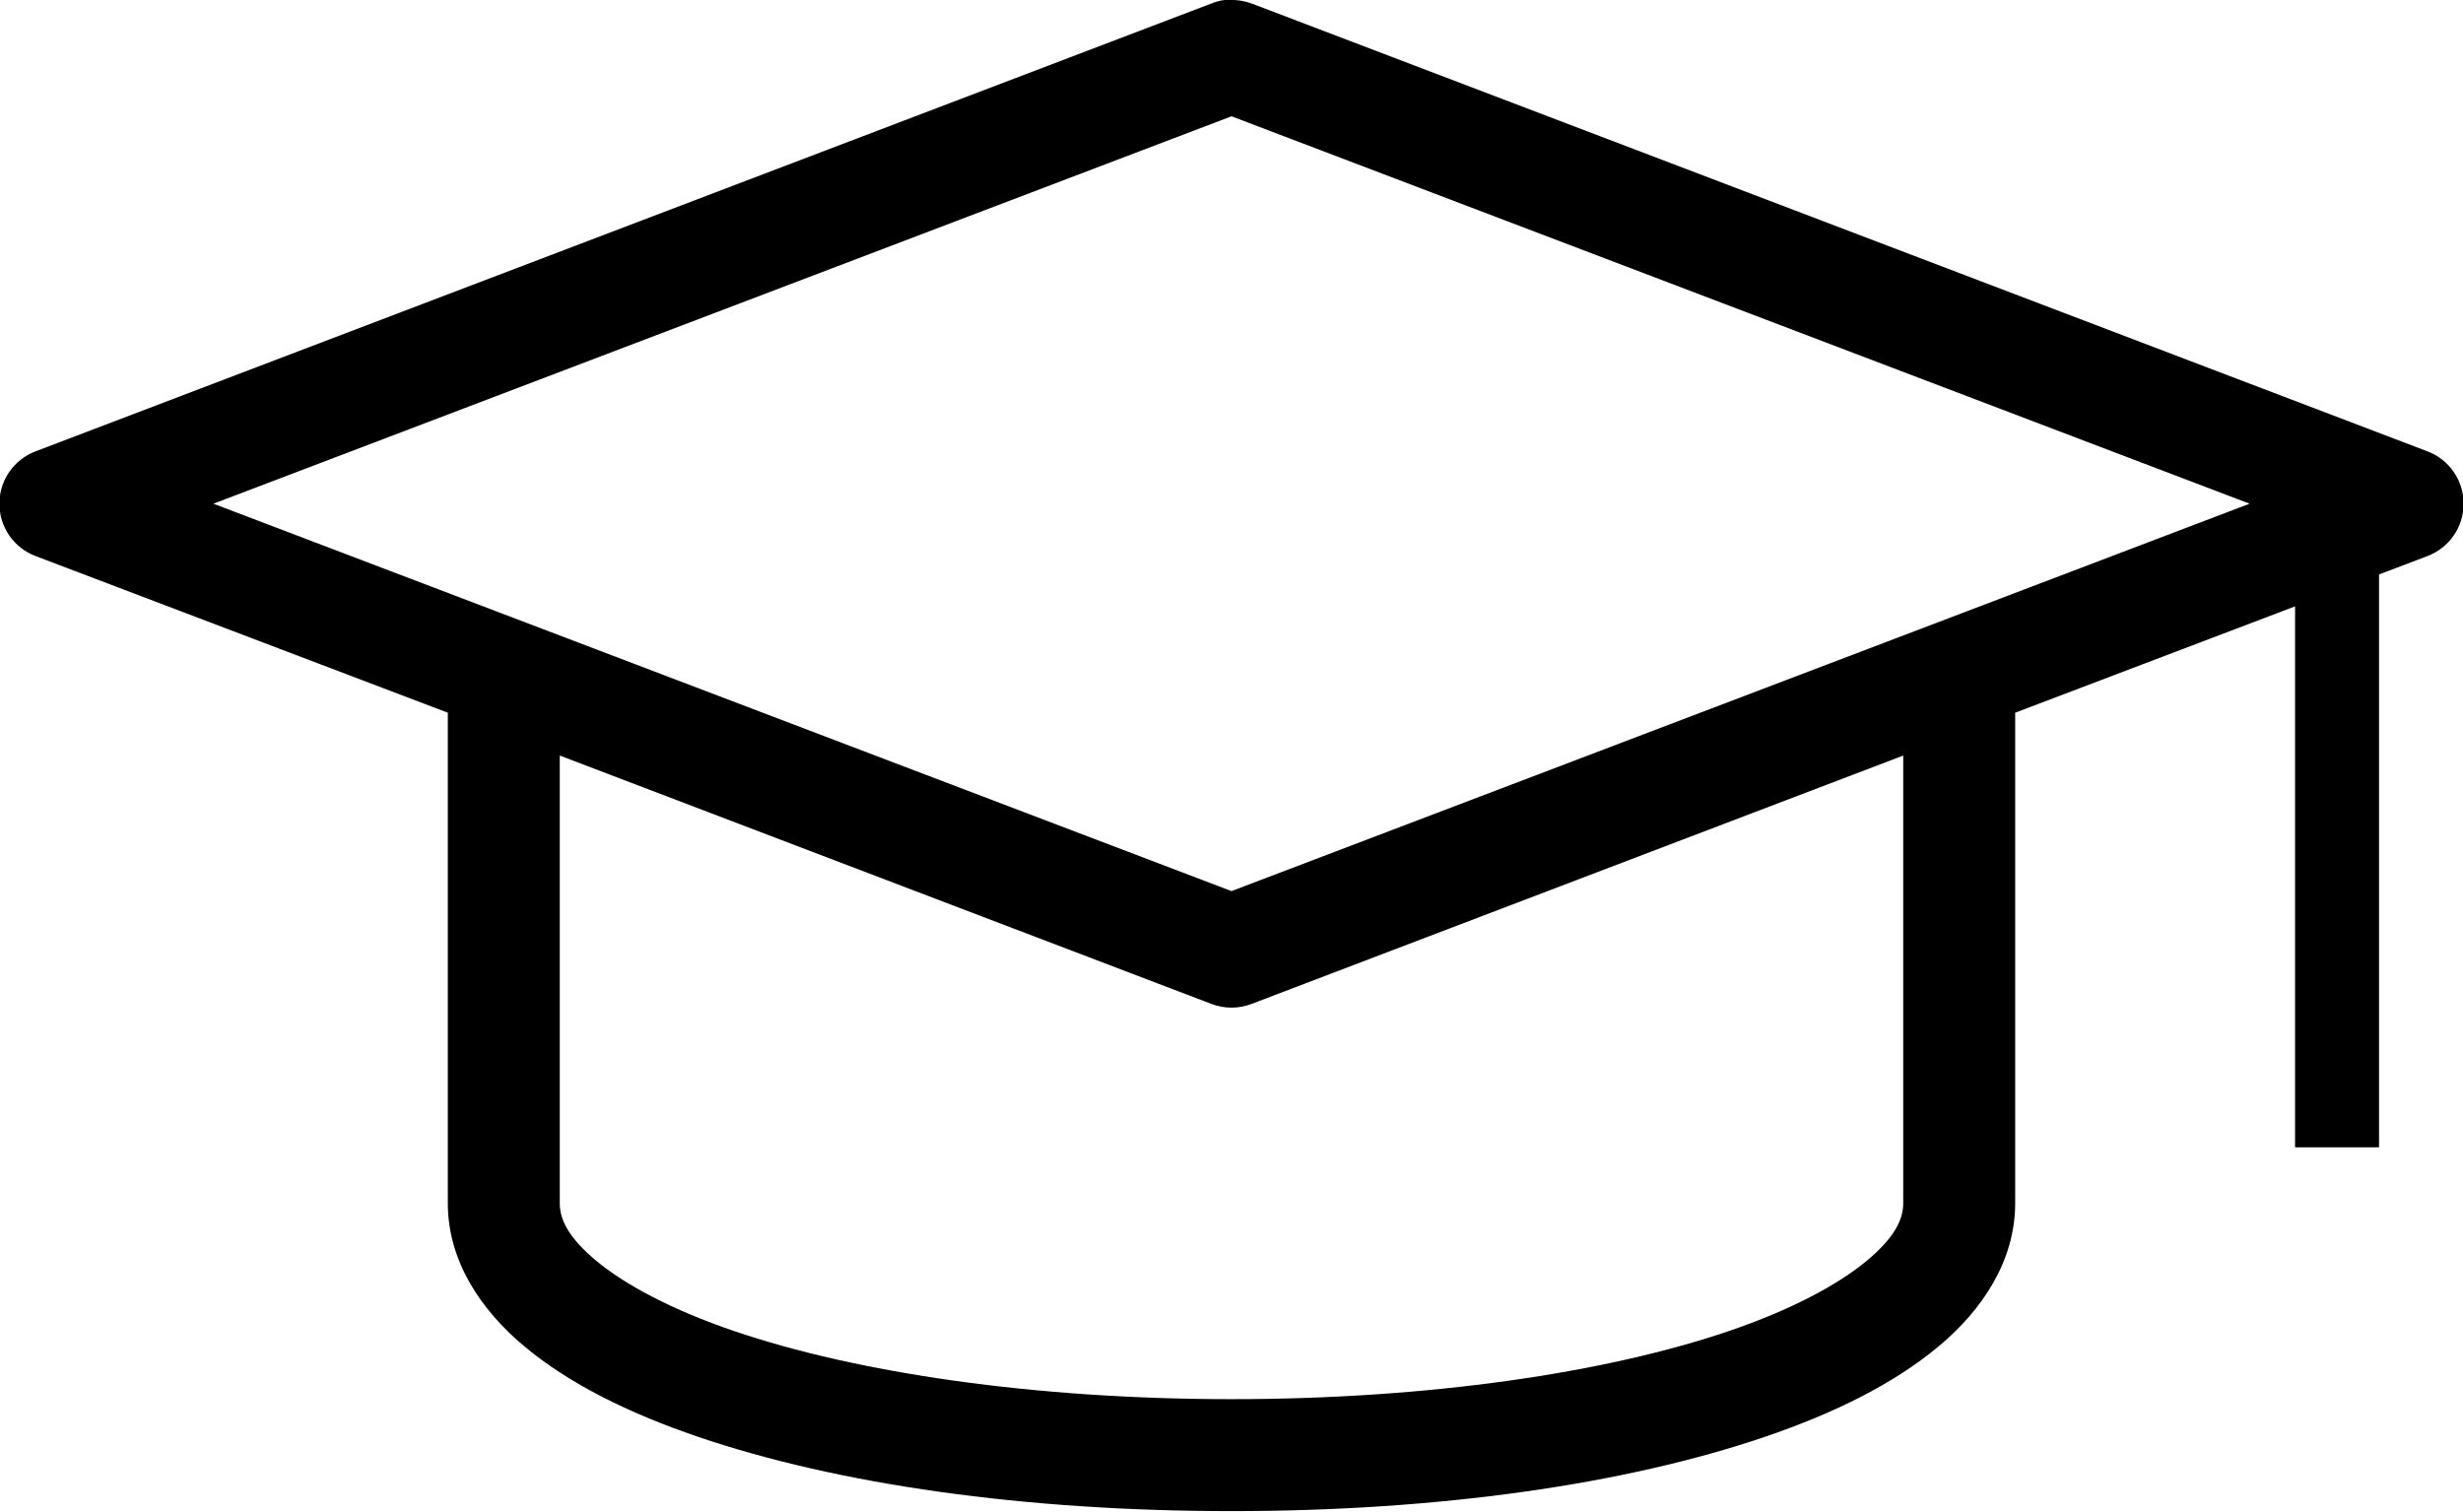
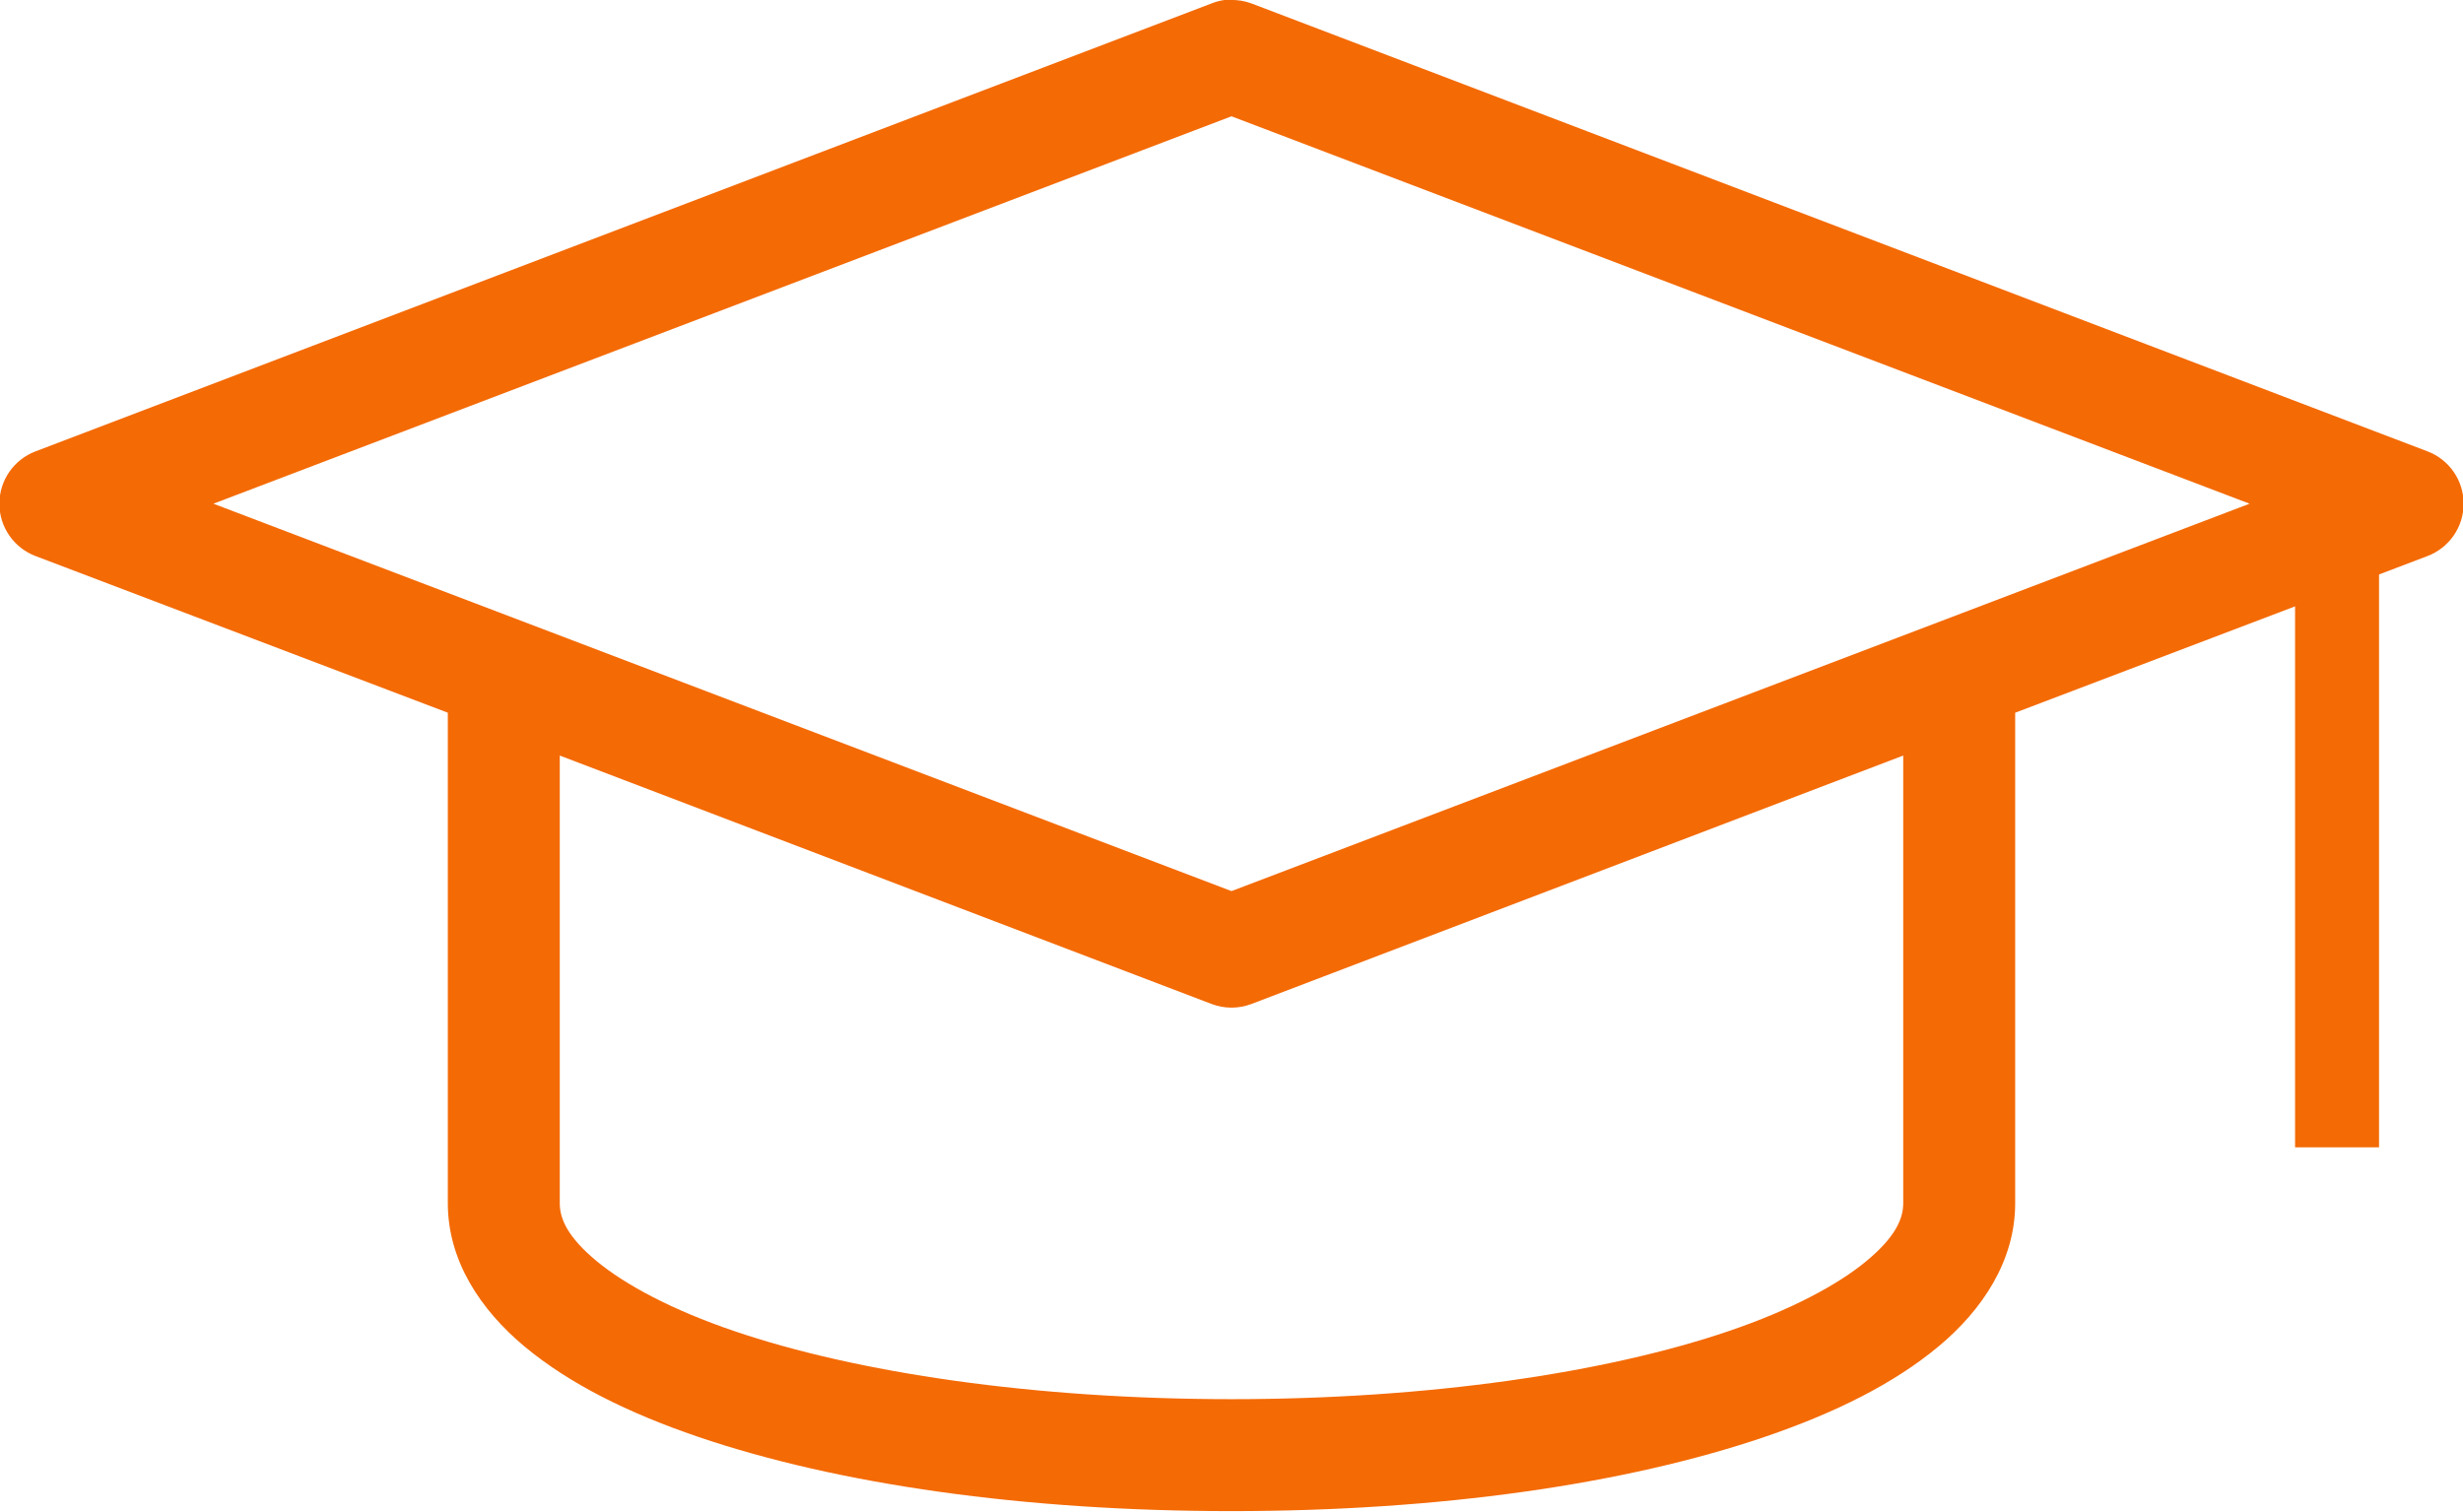
- <svg xmlns="http://www.w3.org/2000/svg" width="88" height="54" viewBox="0 0 88 54">
+ <svg xmlns="http://www.w3.org/2000/svg" width="88" height="54" viewBox="0 0 88 54" style="fill:#f46a05;">
  <g fill="none" fill-rule="evenodd" transform="translate(-1 -1)">
-     <path fill="#000" fill-rule="nonzero" d="M44.75,1 C44.589,1.022 44.432,1.064 44.281,1.125 L2.281,17.125 C1.498,17.416 0.978,18.164 0.978,19 C0.978,19.836 1.498,20.584 2.281,20.875 L17,26.469 L17,44 C17,46.041 18.157,47.801 19.75,49.125 C21.343,50.449 23.438,51.492 25.938,52.344 C30.936,54.047 37.599,55 45,55 C52.401,55 59.064,54.047 64.062,52.344 C66.562,51.492 68.657,50.449 70.25,49.125 C71.843,47.801 73,46.041 73,44 L73,26.469 L87.719,20.875 C88.502,20.584 89.022,19.836 89.022,19 C89.022,18.164 88.502,17.416 87.719,17.125 L45.719,1.125 C45.469,1.032 45.204,0.989 44.938,1 C44.875,0.997 44.812,0.997 44.75,1 Z M45,5.156 L81.375,19 L45,32.844 L8.625,19 L45,5.156 Z M21,28 L44.281,36.875 C44.744,37.053 45.256,37.053 45.719,36.875 L69,28 L69,44 C69,44.562 68.712,45.211 67.688,46.062 C66.663,46.914 64.976,47.815 62.781,48.562 C58.393,50.058 52.05,51 45,51 C37.95,51 31.607,50.058 27.219,48.562 C25.024,47.815 23.337,46.914 22.312,46.062 C21.288,45.211 21,44.562 21,44 L21,28 Z" />
-     <path stroke="#000" stroke-linecap="square" stroke-width="3" d="M84.5,20.5 L84.5,40.5" />
+     <path fill="#f46a05" fill-rule="nonzero" d="M44.75,1 C44.589,1.022 44.432,1.064 44.281,1.125 L2.281,17.125 C1.498,17.416 0.978,18.164 0.978,19 C0.978,19.836 1.498,20.584 2.281,20.875 L17,26.469 L17,44 C17,46.041 18.157,47.801 19.75,49.125 C21.343,50.449 23.438,51.492 25.938,52.344 C30.936,54.047 37.599,55 45,55 C52.401,55 59.064,54.047 64.062,52.344 C66.562,51.492 68.657,50.449 70.25,49.125 C71.843,47.801 73,46.041 73,44 L73,26.469 L87.719,20.875 C88.502,20.584 89.022,19.836 89.022,19 C89.022,18.164 88.502,17.416 87.719,17.125 L45.719,1.125 C45.469,1.032 45.204,0.989 44.938,1 C44.875,0.997 44.812,0.997 44.75,1 Z M45,5.156 L81.375,19 L45,32.844 L8.625,19 L45,5.156 Z M21,28 L44.281,36.875 C44.744,37.053 45.256,37.053 45.719,36.875 L69,28 L69,44 C69,44.562 68.712,45.211 67.688,46.062 C66.663,46.914 64.976,47.815 62.781,48.562 C58.393,50.058 52.05,51 45,51 C37.95,51 31.607,50.058 27.219,48.562 C25.024,47.815 23.337,46.914 22.312,46.062 C21.288,45.211 21,44.562 21,44 L21,28 Z" />
+     <path stroke="#f46a05" stroke-linecap="square" stroke-width="3" d="M84.5,20.5 L84.5,40.5" />
  </g>
</svg>
